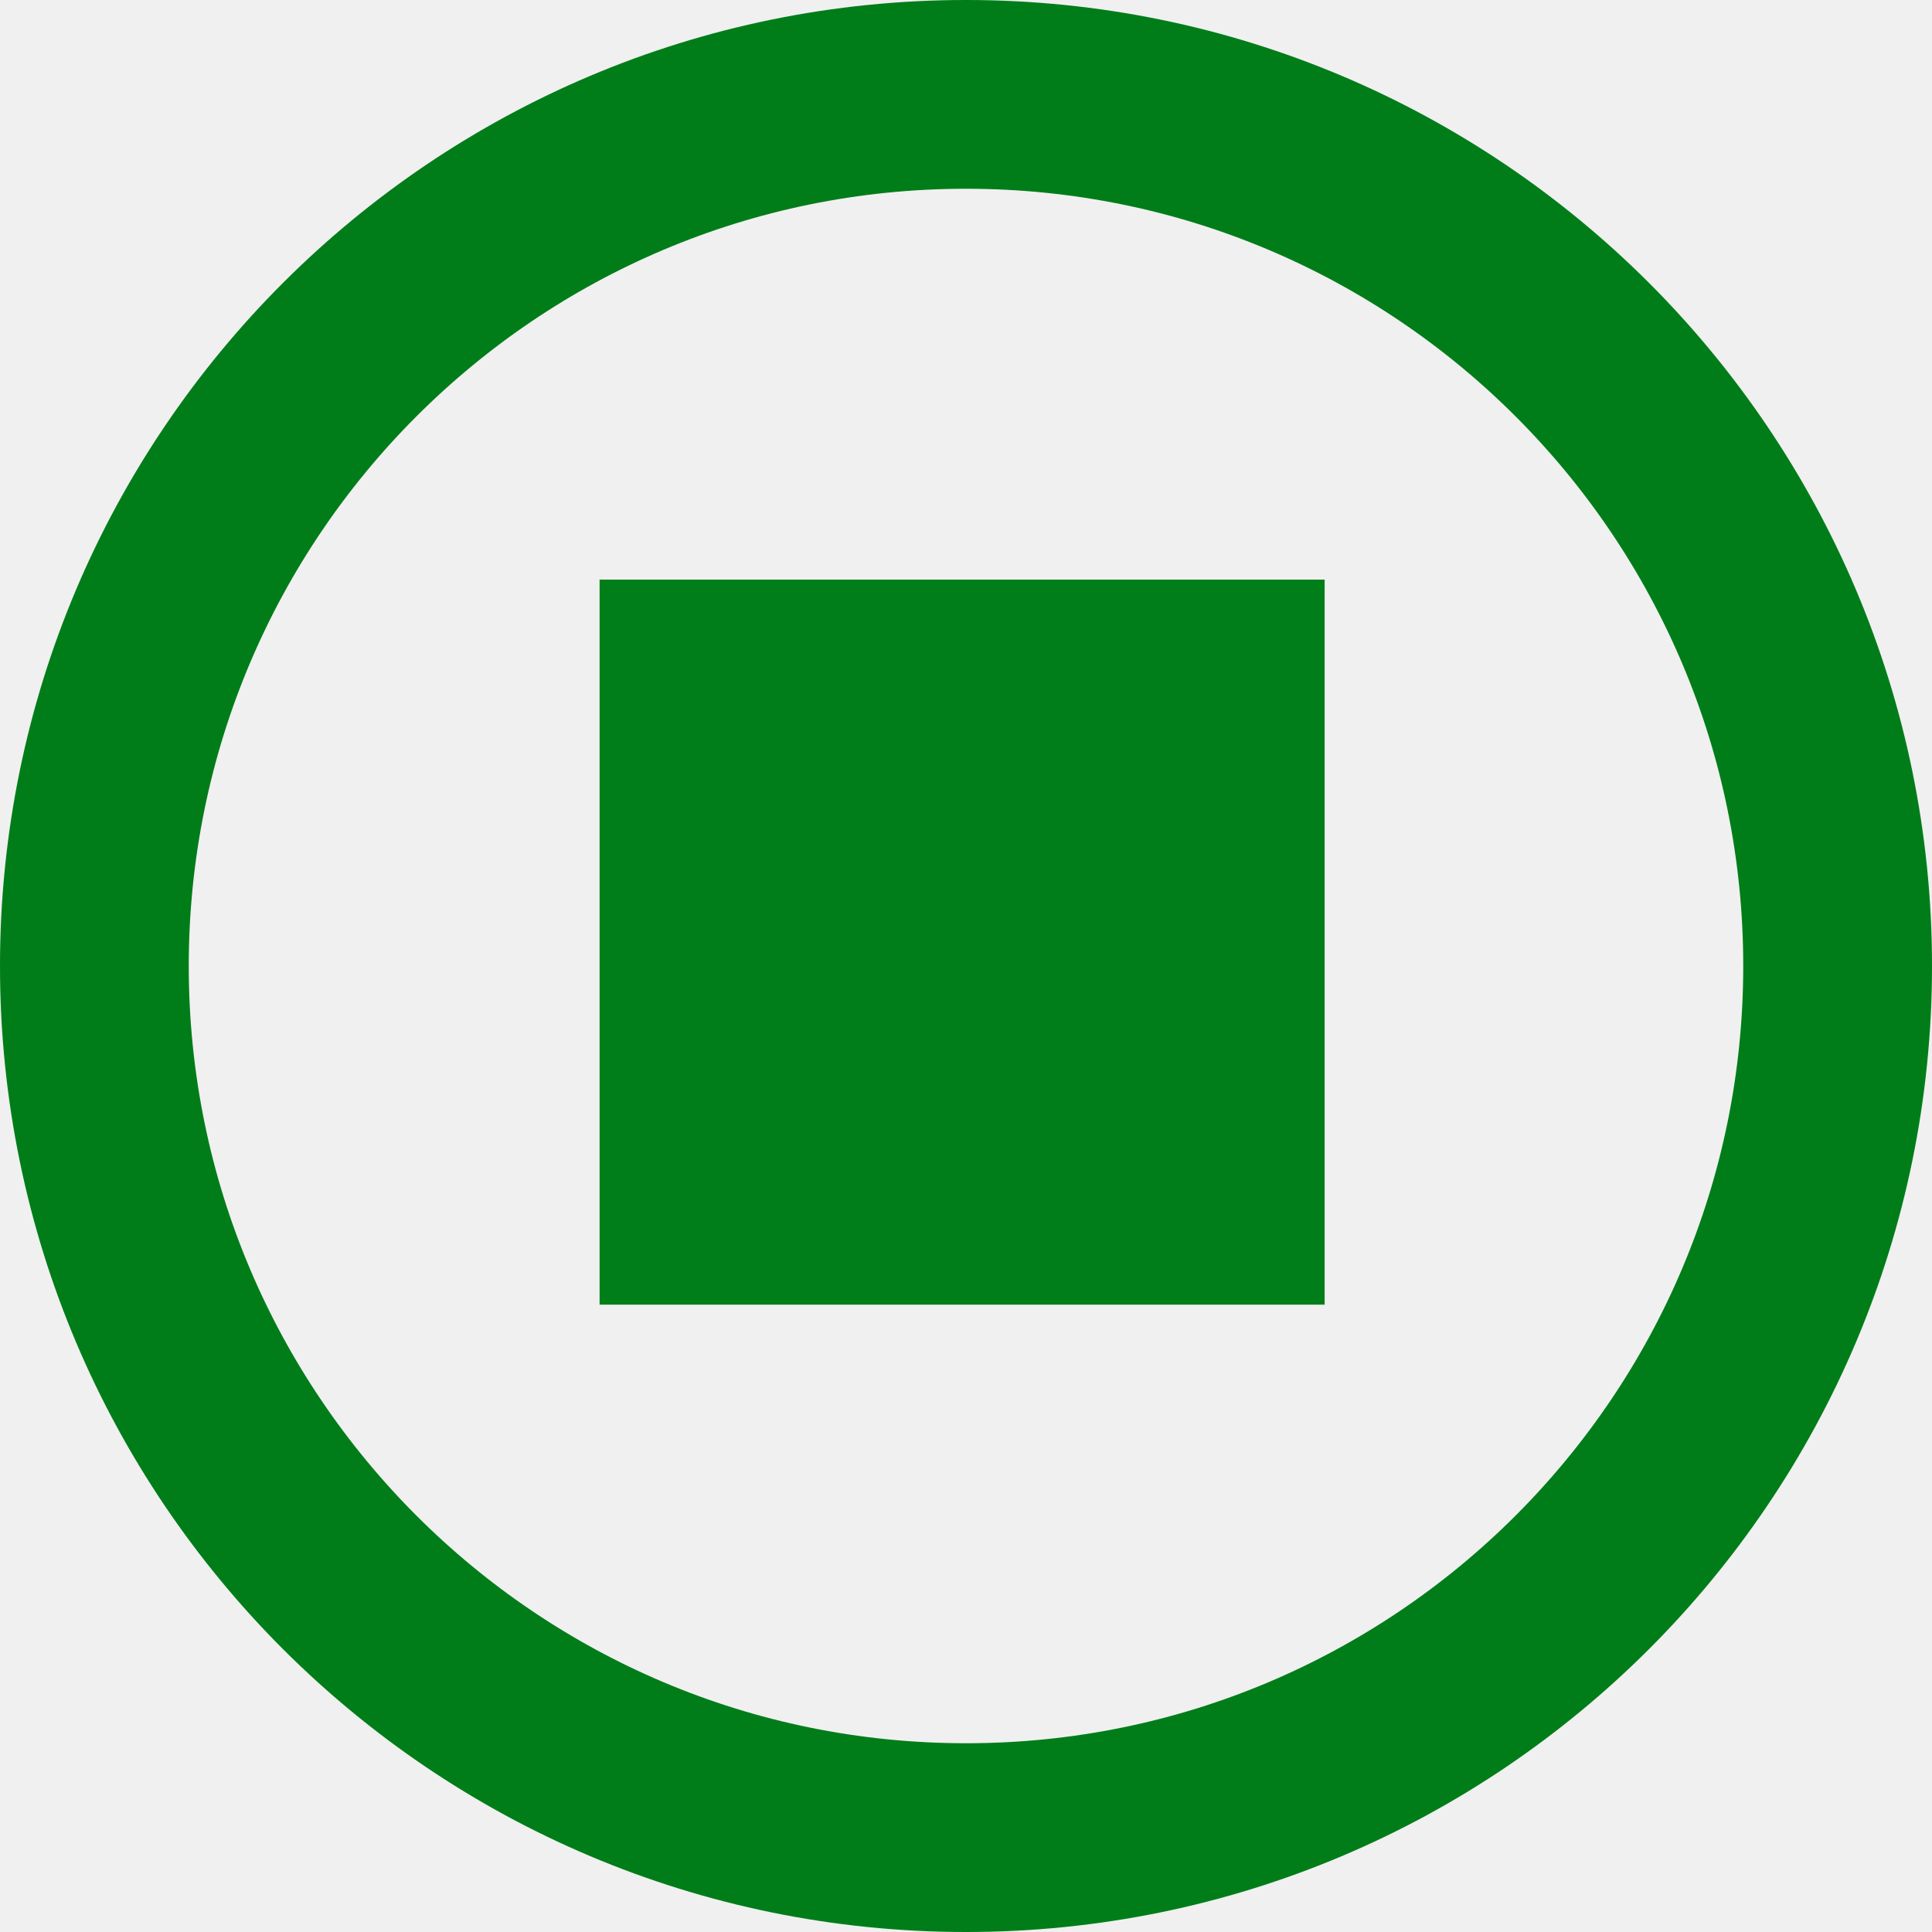
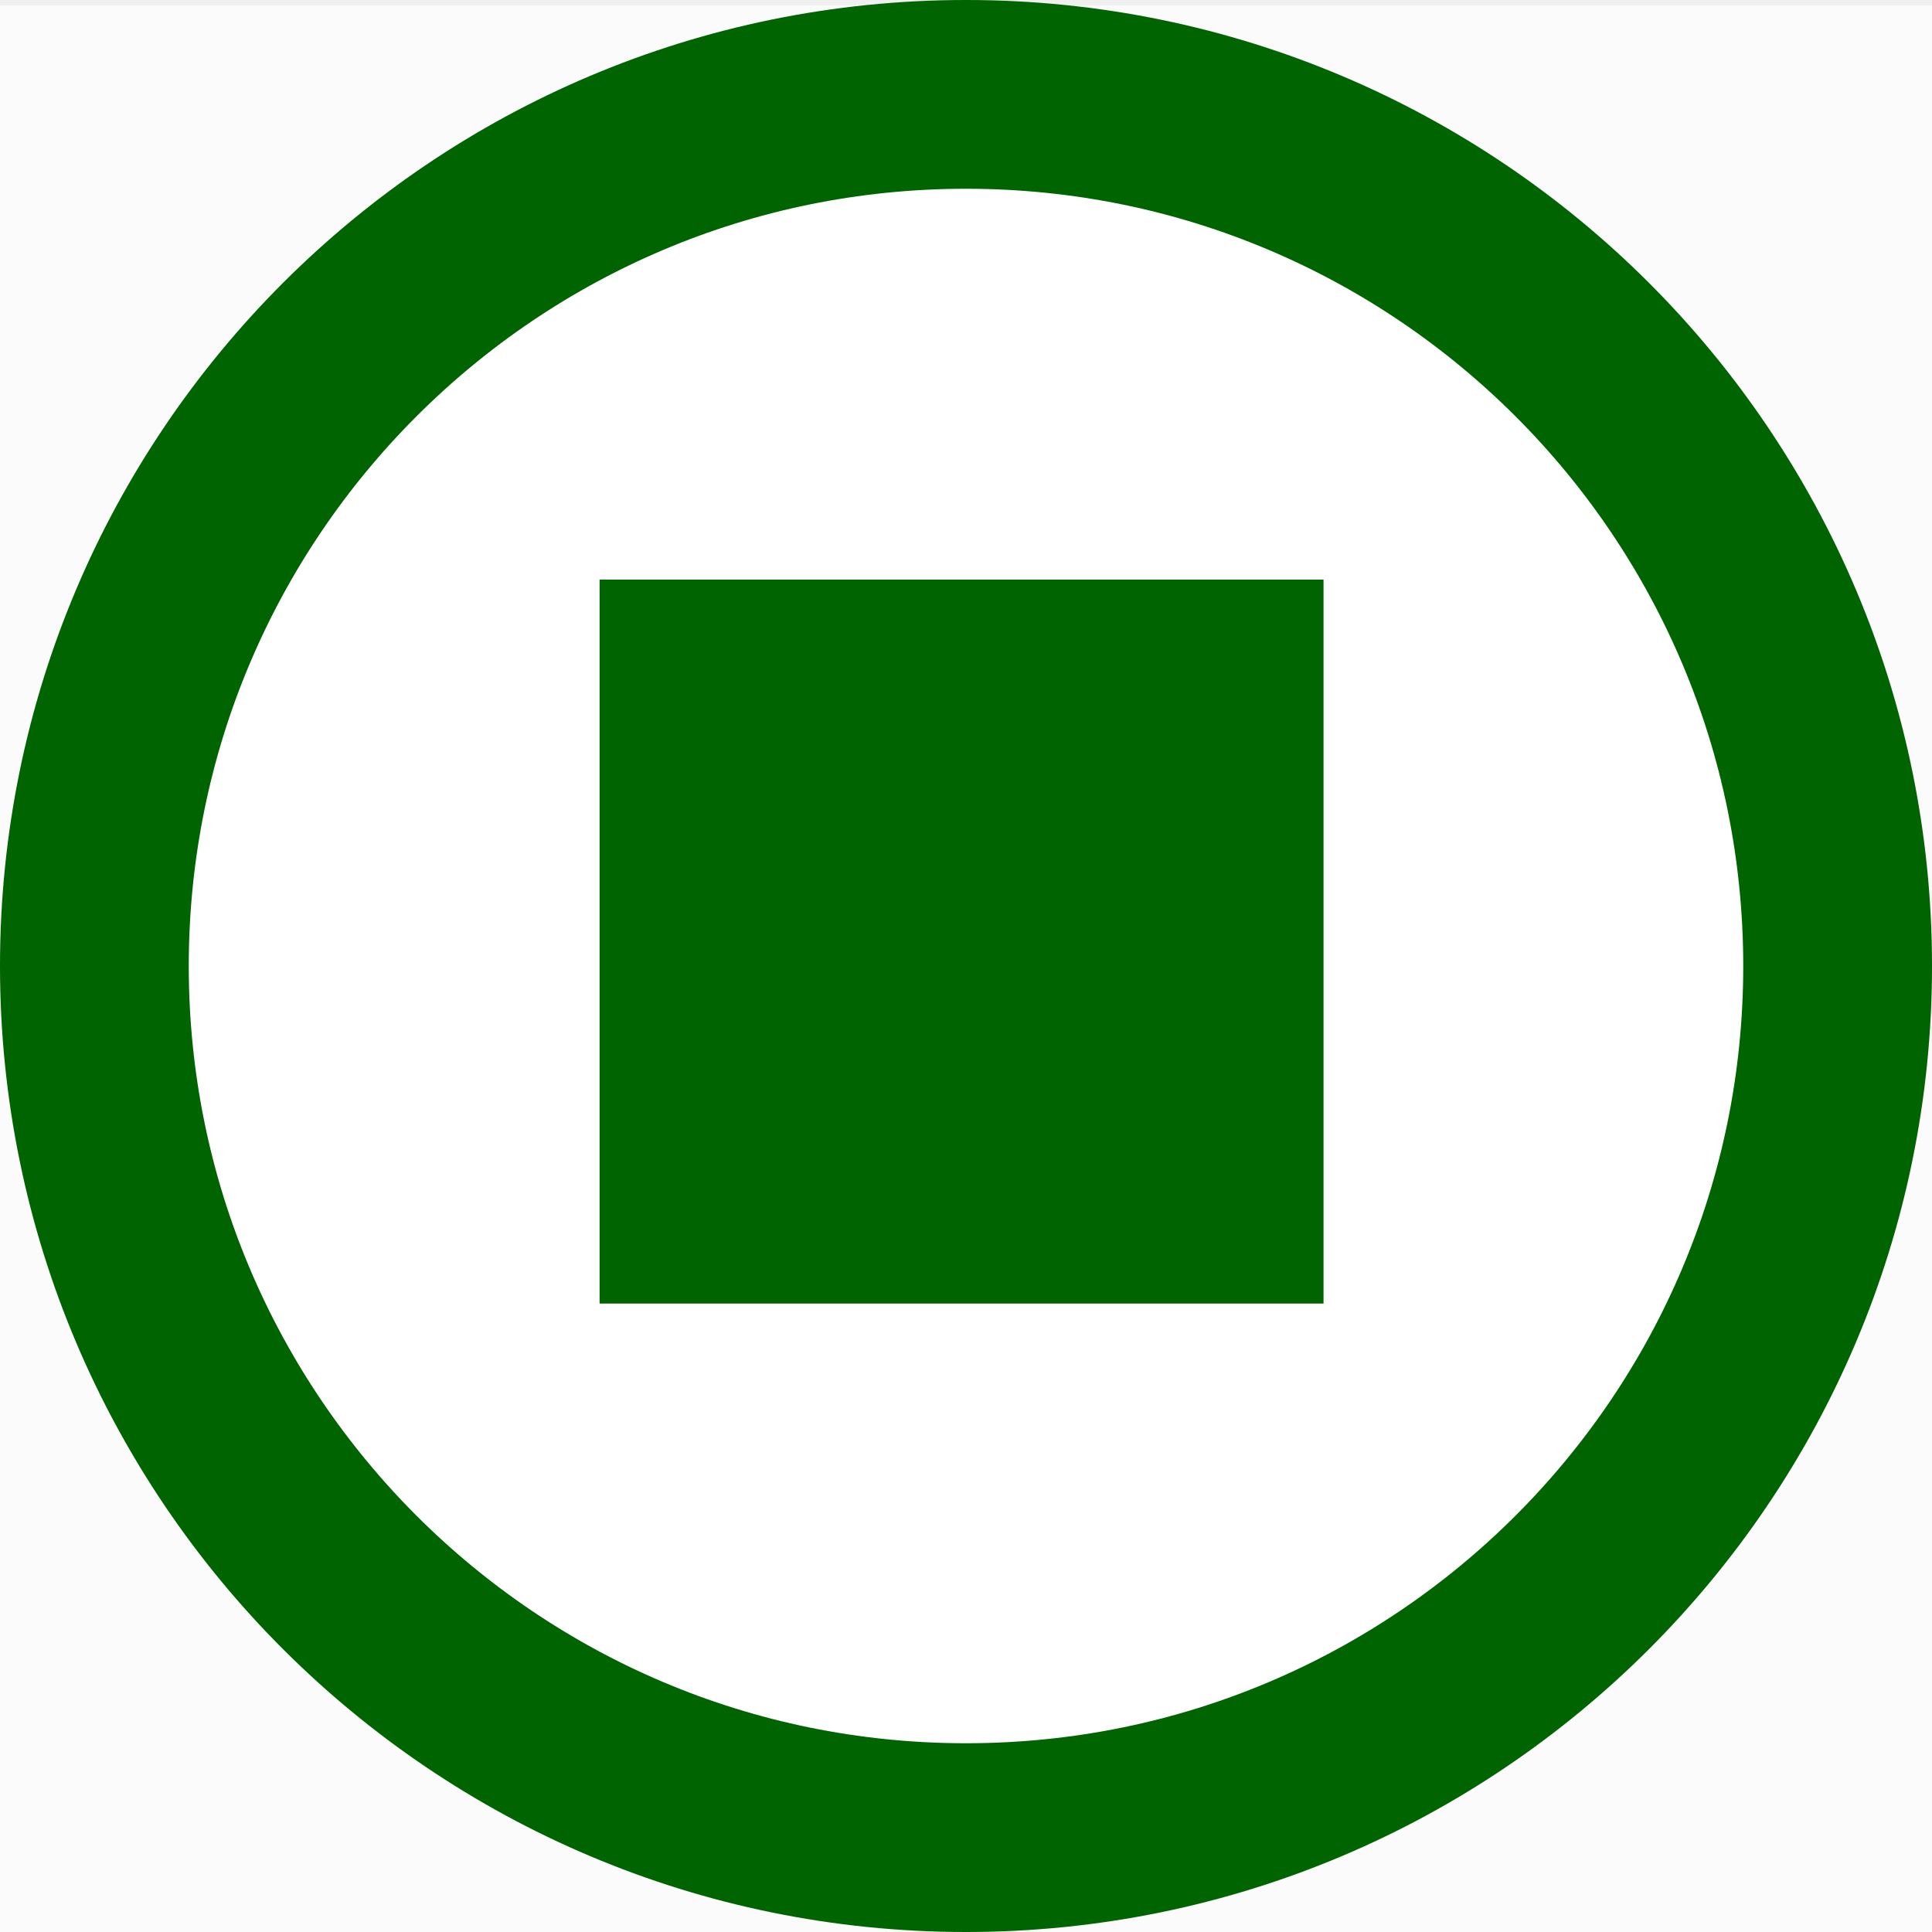
- <svg xmlns="http://www.w3.org/2000/svg" xml:space="preserve" width="20px" height="20px" version="1.1" style="shape-rendering:geometricPrecision; text-rendering:geometricPrecision; image-rendering:optimizeQuality; fill-rule:evenodd; clip-rule:evenodd" viewBox="0 0 1.74 1.74" id="svg1">
-   <defs id="defs1">
-     <style type="text/css" id="style1">
+ <svg xmlns="http://www.w3.org/2000/svg" width="20px" height="20px" style="clip-rule:evenodd;fill-rule:evenodd;image-rendering:optimizeQuality;shape-rendering:geometricPrecision;text-rendering:geometricPrecision" version="1.1" viewBox="0 0 1.74 1.74" xml:space="preserve">
+   <defs>
+     <style type="text/css">
   
    .str0 {stroke:#000CB5;stroke-width:0.17;stroke-miterlimit:22.926}
    .fil0 {fill:none}
    .fil1 {fill:#000CB5}
   
  </style>
  </defs>
-   <g id="einDritterOrdnung">
-     <circle class="fil0 str0" cx="0.87" cy="0.87" id="circle1" r="0.785" style="stroke:#007d19;stroke-opacity:1" />
-     <rect class="fil1" x="0.54" y="0.522" width="0.653" height="0.653" id="rect1" style="stroke-width:1;stroke:none;fill:#007e19;fill-opacity:1" />
+   <rect y=".005" width="1.74" height="1.74" style="clip-rule:evenodd;fill-opacity:.75;fill-rule:evenodd;fill:#fff;image-rendering:optimizeQuality;shape-rendering:geometricPrecision;stroke-width:0" />
+   <g id="a">
+     <circle class="fil0 str0" cx=".87" cy=".87" r=".785" style="fill:#fff;stroke:#006400" />
+     <rect class="fil1" x=".54" y=".522" width=".652" height=".652" style="fill:#006400;stroke-width:0" />
  </g>
</svg>
